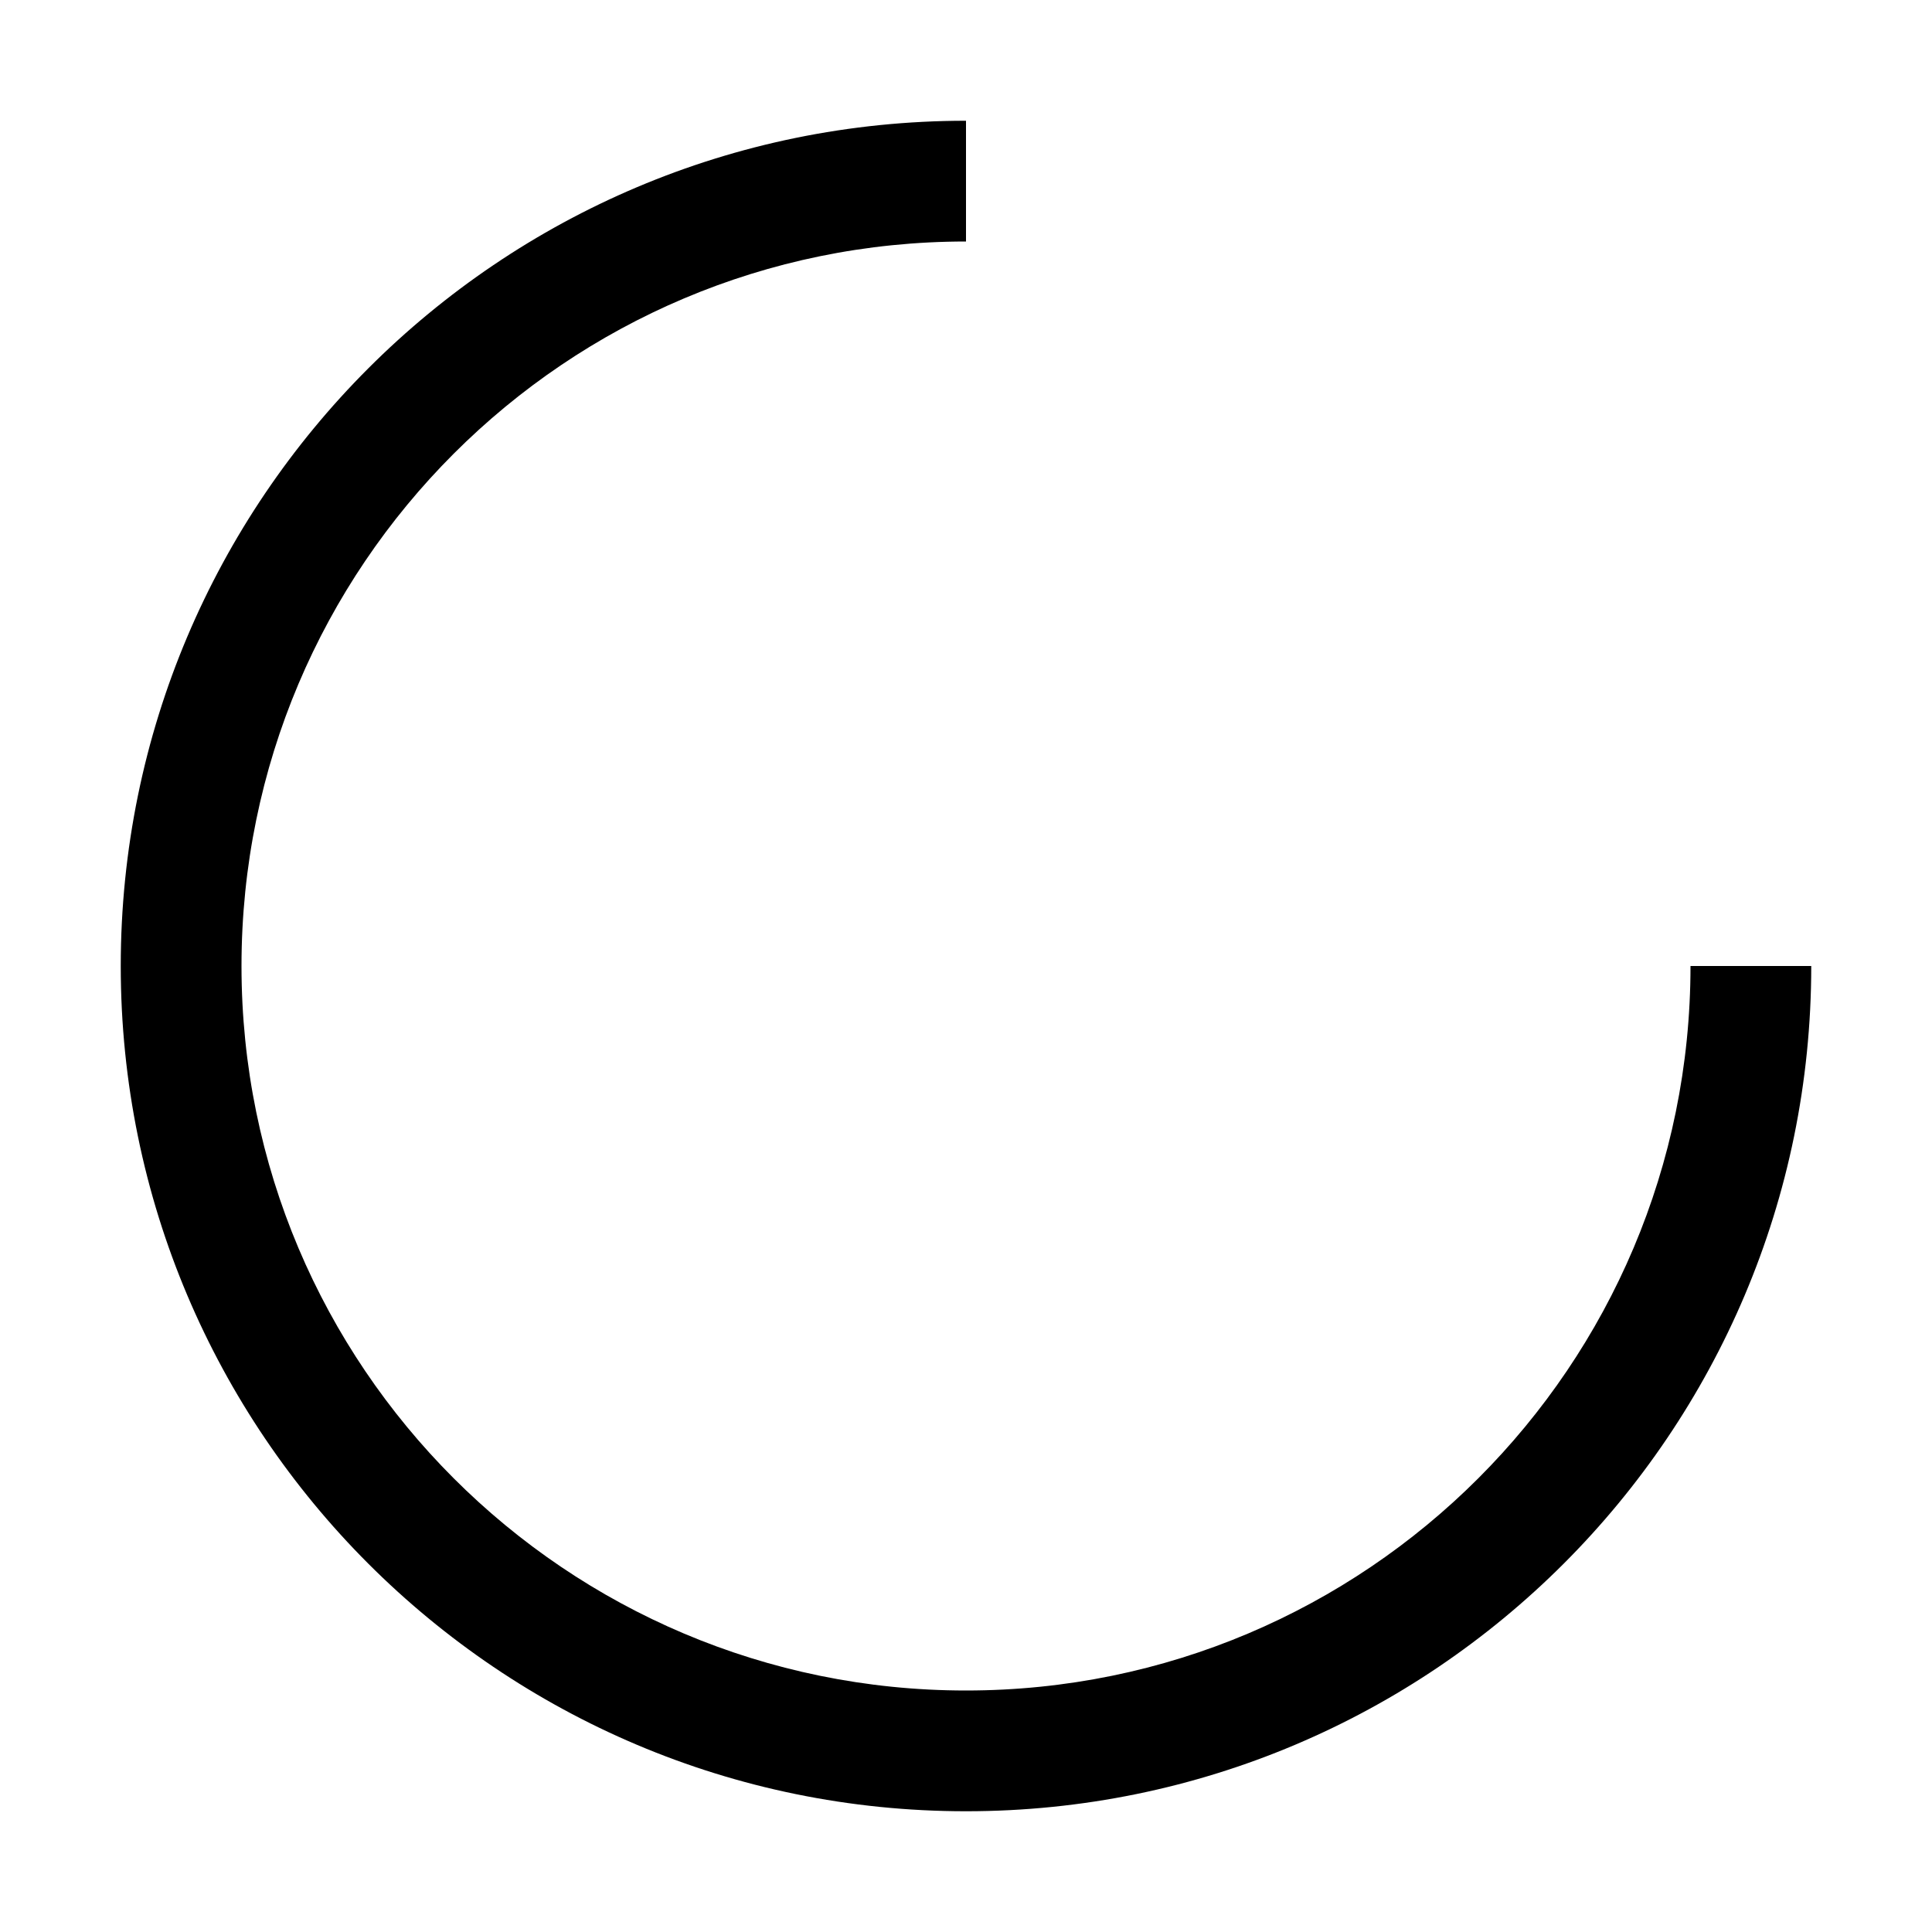
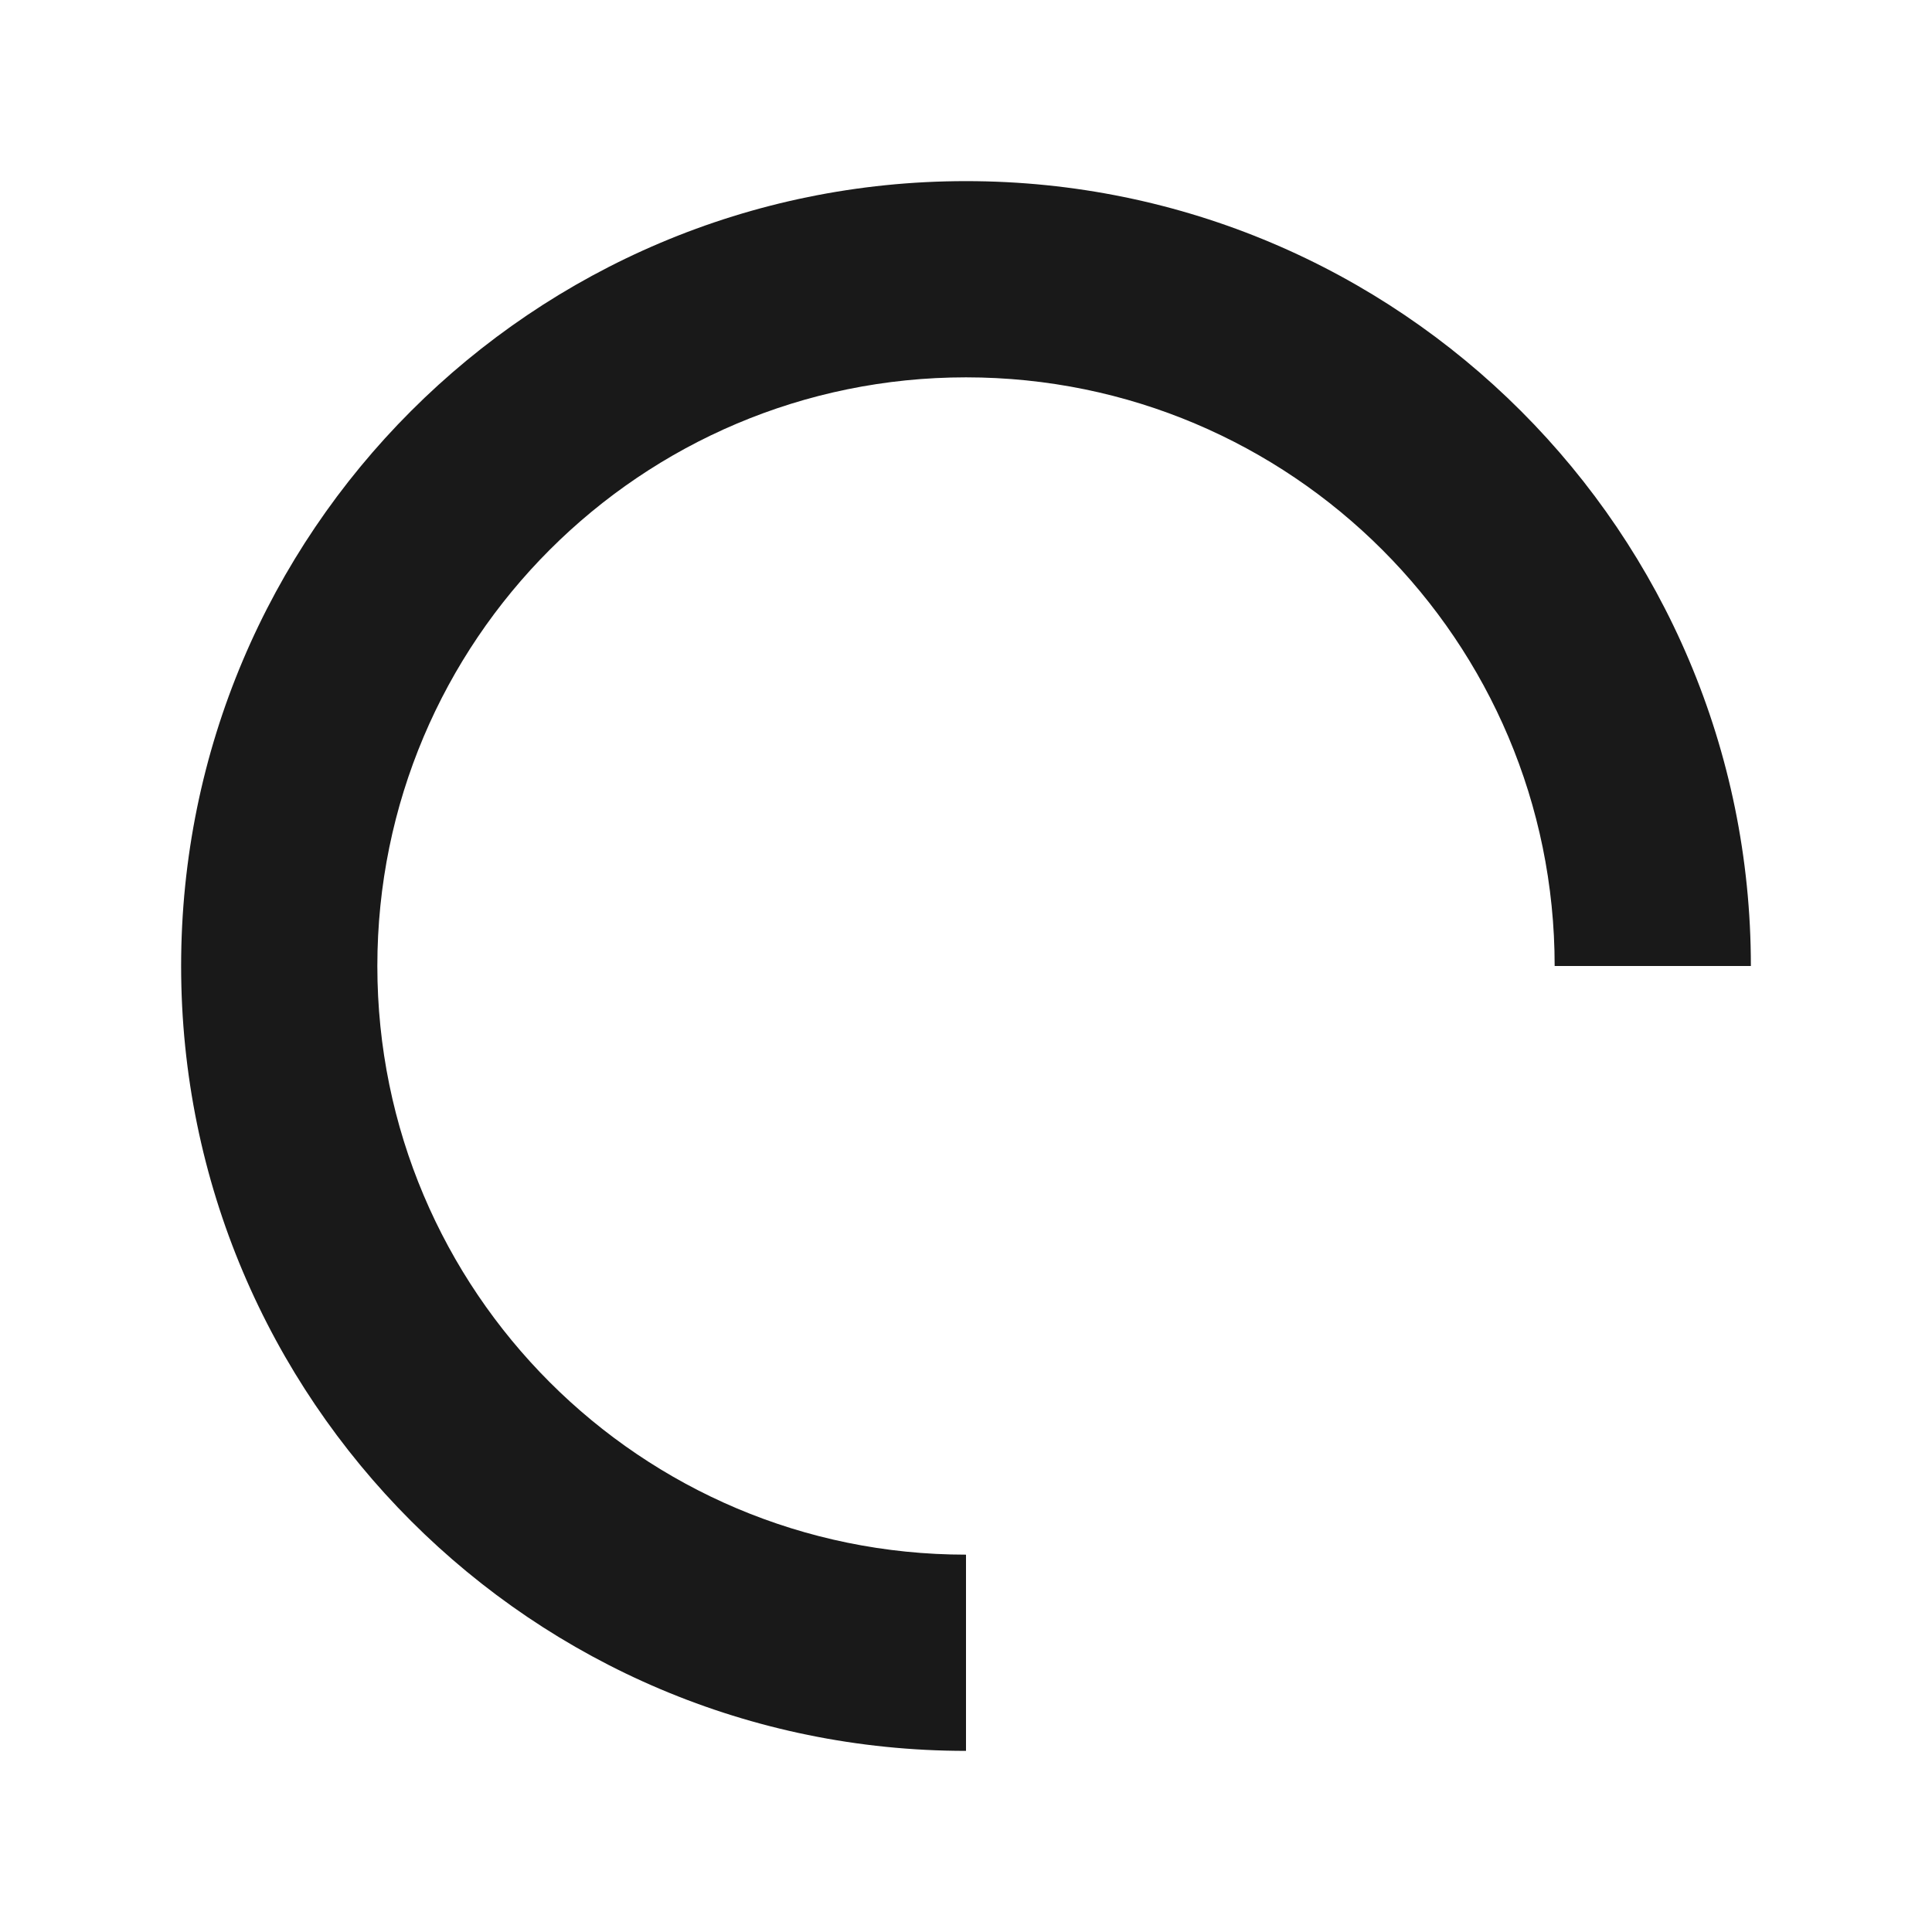
- <svg xmlns="http://www.w3.org/2000/svg" viewBox="0 0 48 48" version="1.1">
-   <path fill-rule="evenodd" d="M24,45 C12.402,45 3,35.598 3,24 C3,12.402 12.402,3 24,3 L24,6 L24,6 C14.059,6 6,14.059 6,24 C6,33.941 14.059,42 24,42 C33.941,42 42,33.941 42,24 L45,24 L45,24 C45,35.598 35.598,45 24,45 Z" />
+ <svg xmlns="http://www.w3.org/2000/svg" viewBox="0 0 1024 1024" version="1.1">
+   <path fill-opacity=".9" fill-rule="evenodd" d="M96 512C96 282.264 282.264 96 512 96 741.736 96 928 282.264 928 512L824 512 824 512C824 339.687 684.313 200 512 200 339.687 200 200 339.687 200 512 200 684.313 339.687 824 512 824L512 928C282.264 928 96 741.736 96 512Z" />
</svg>
